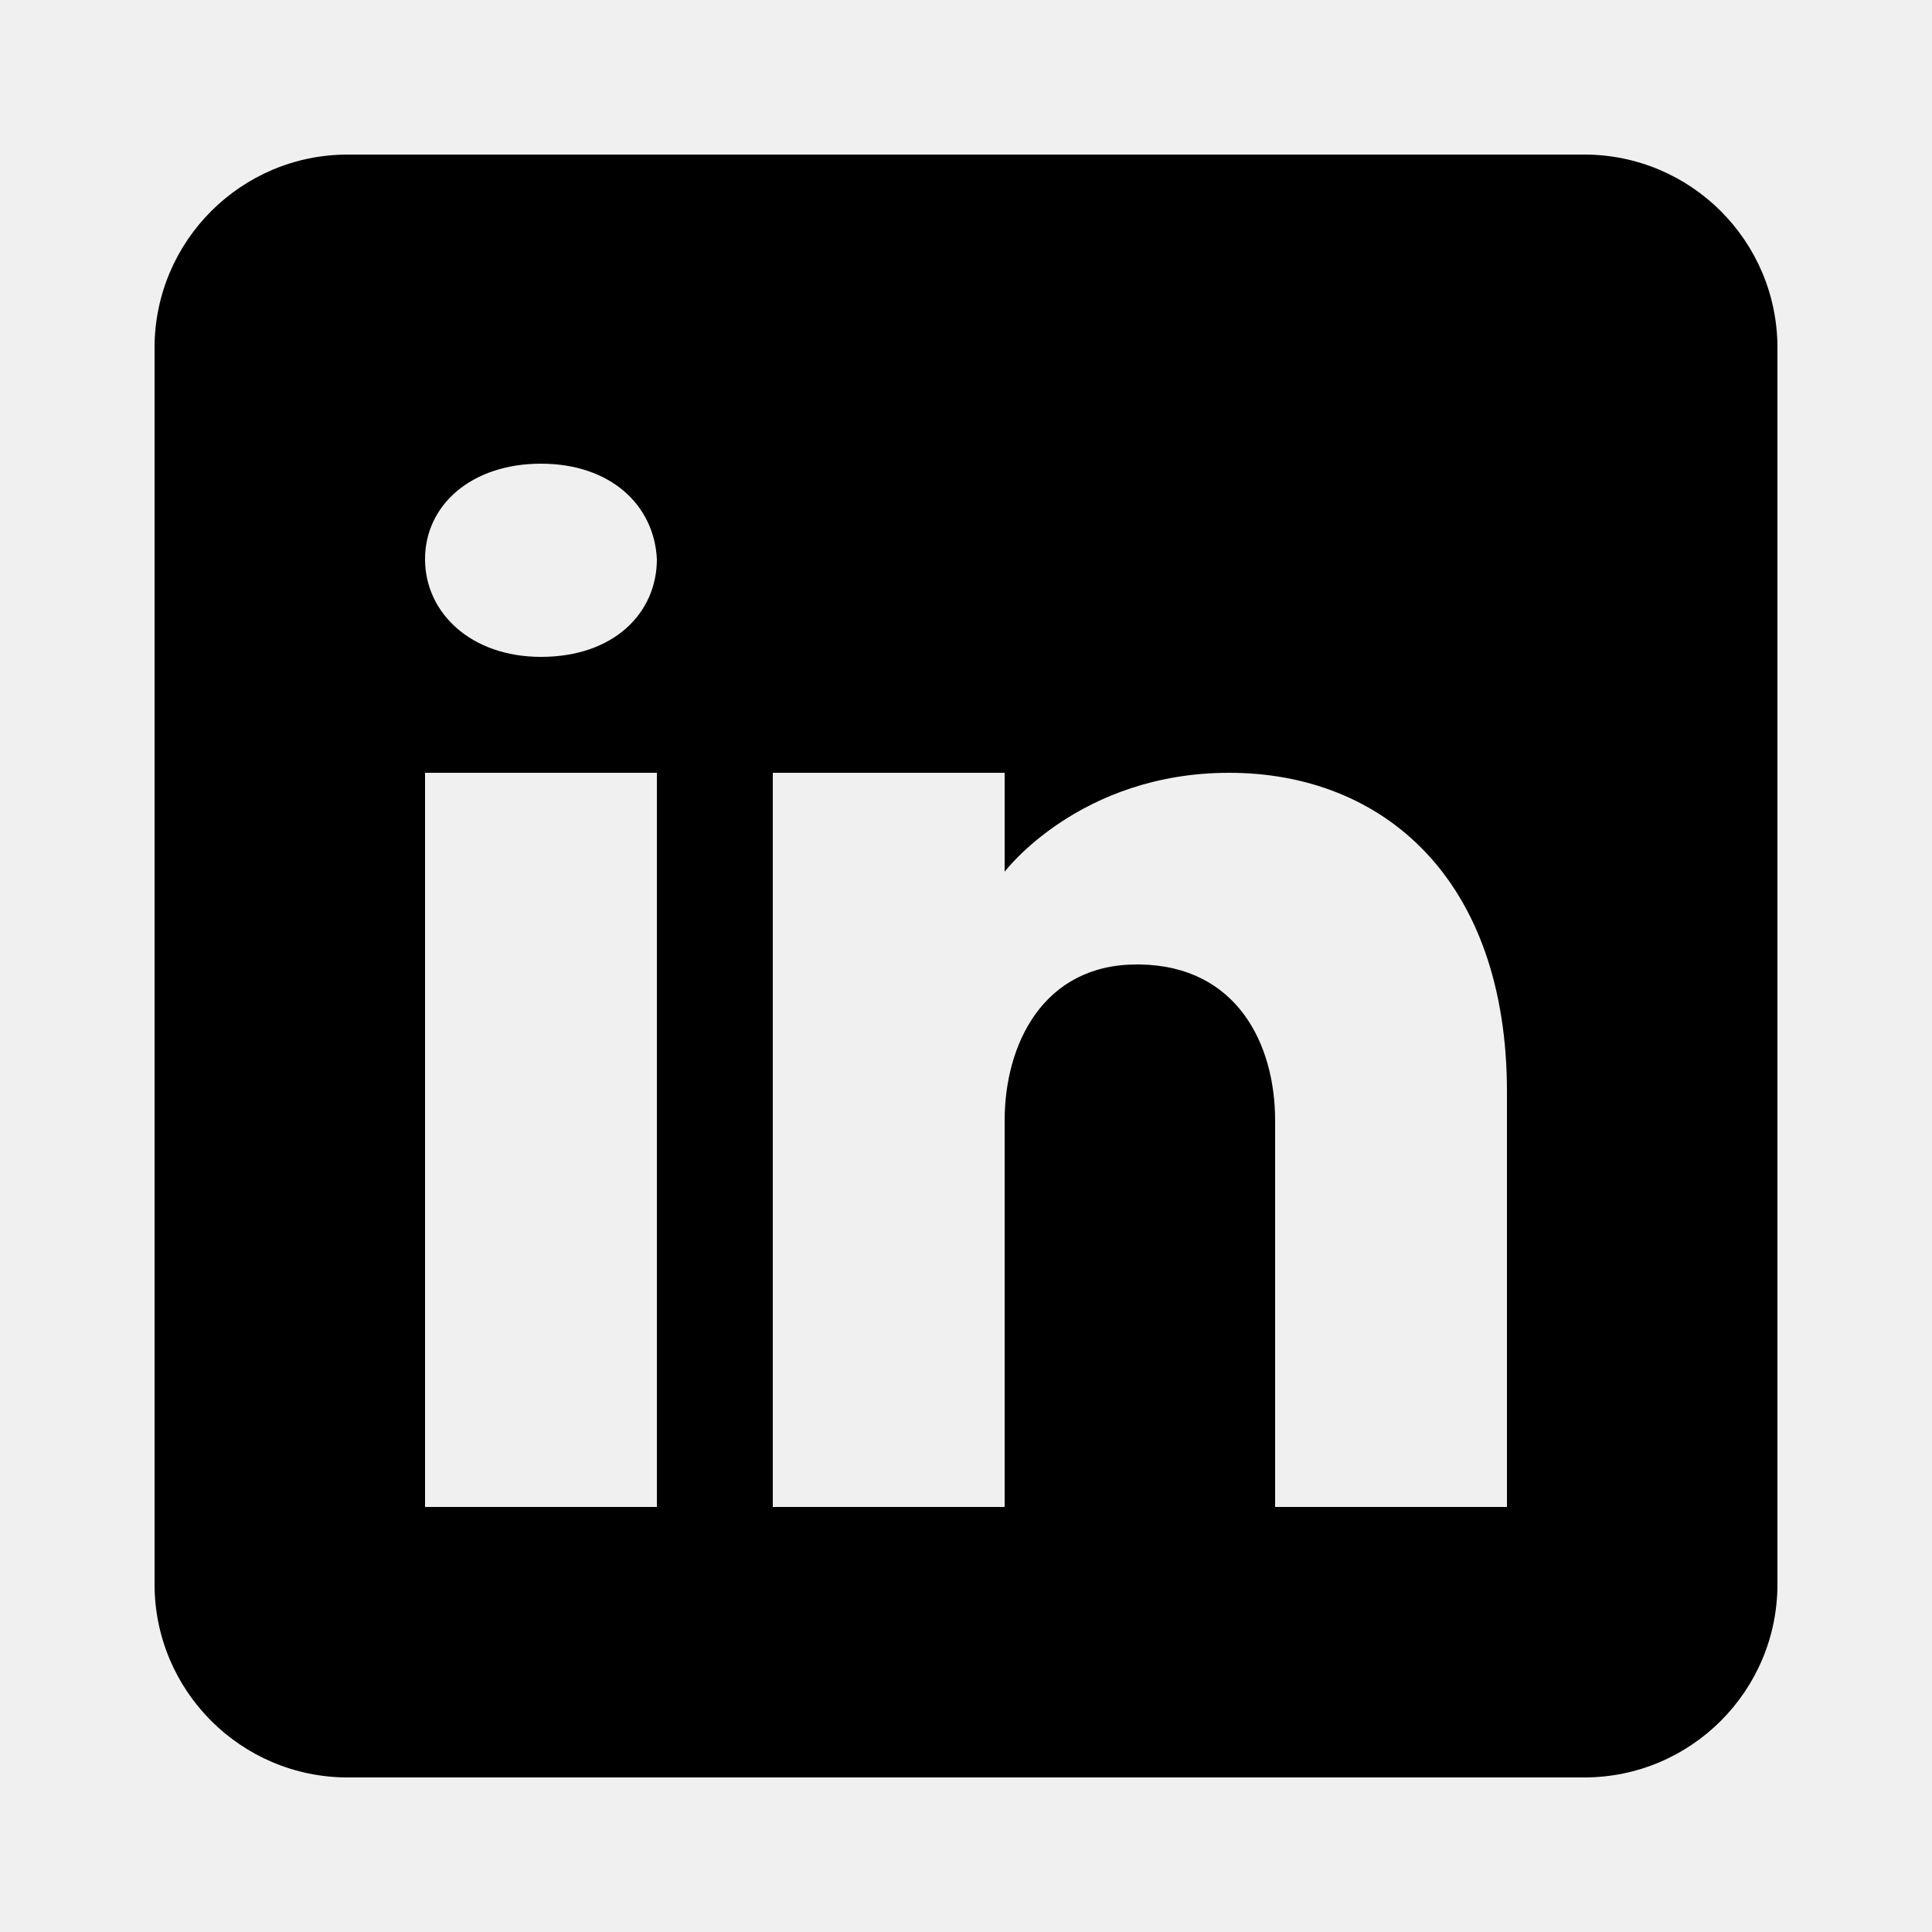
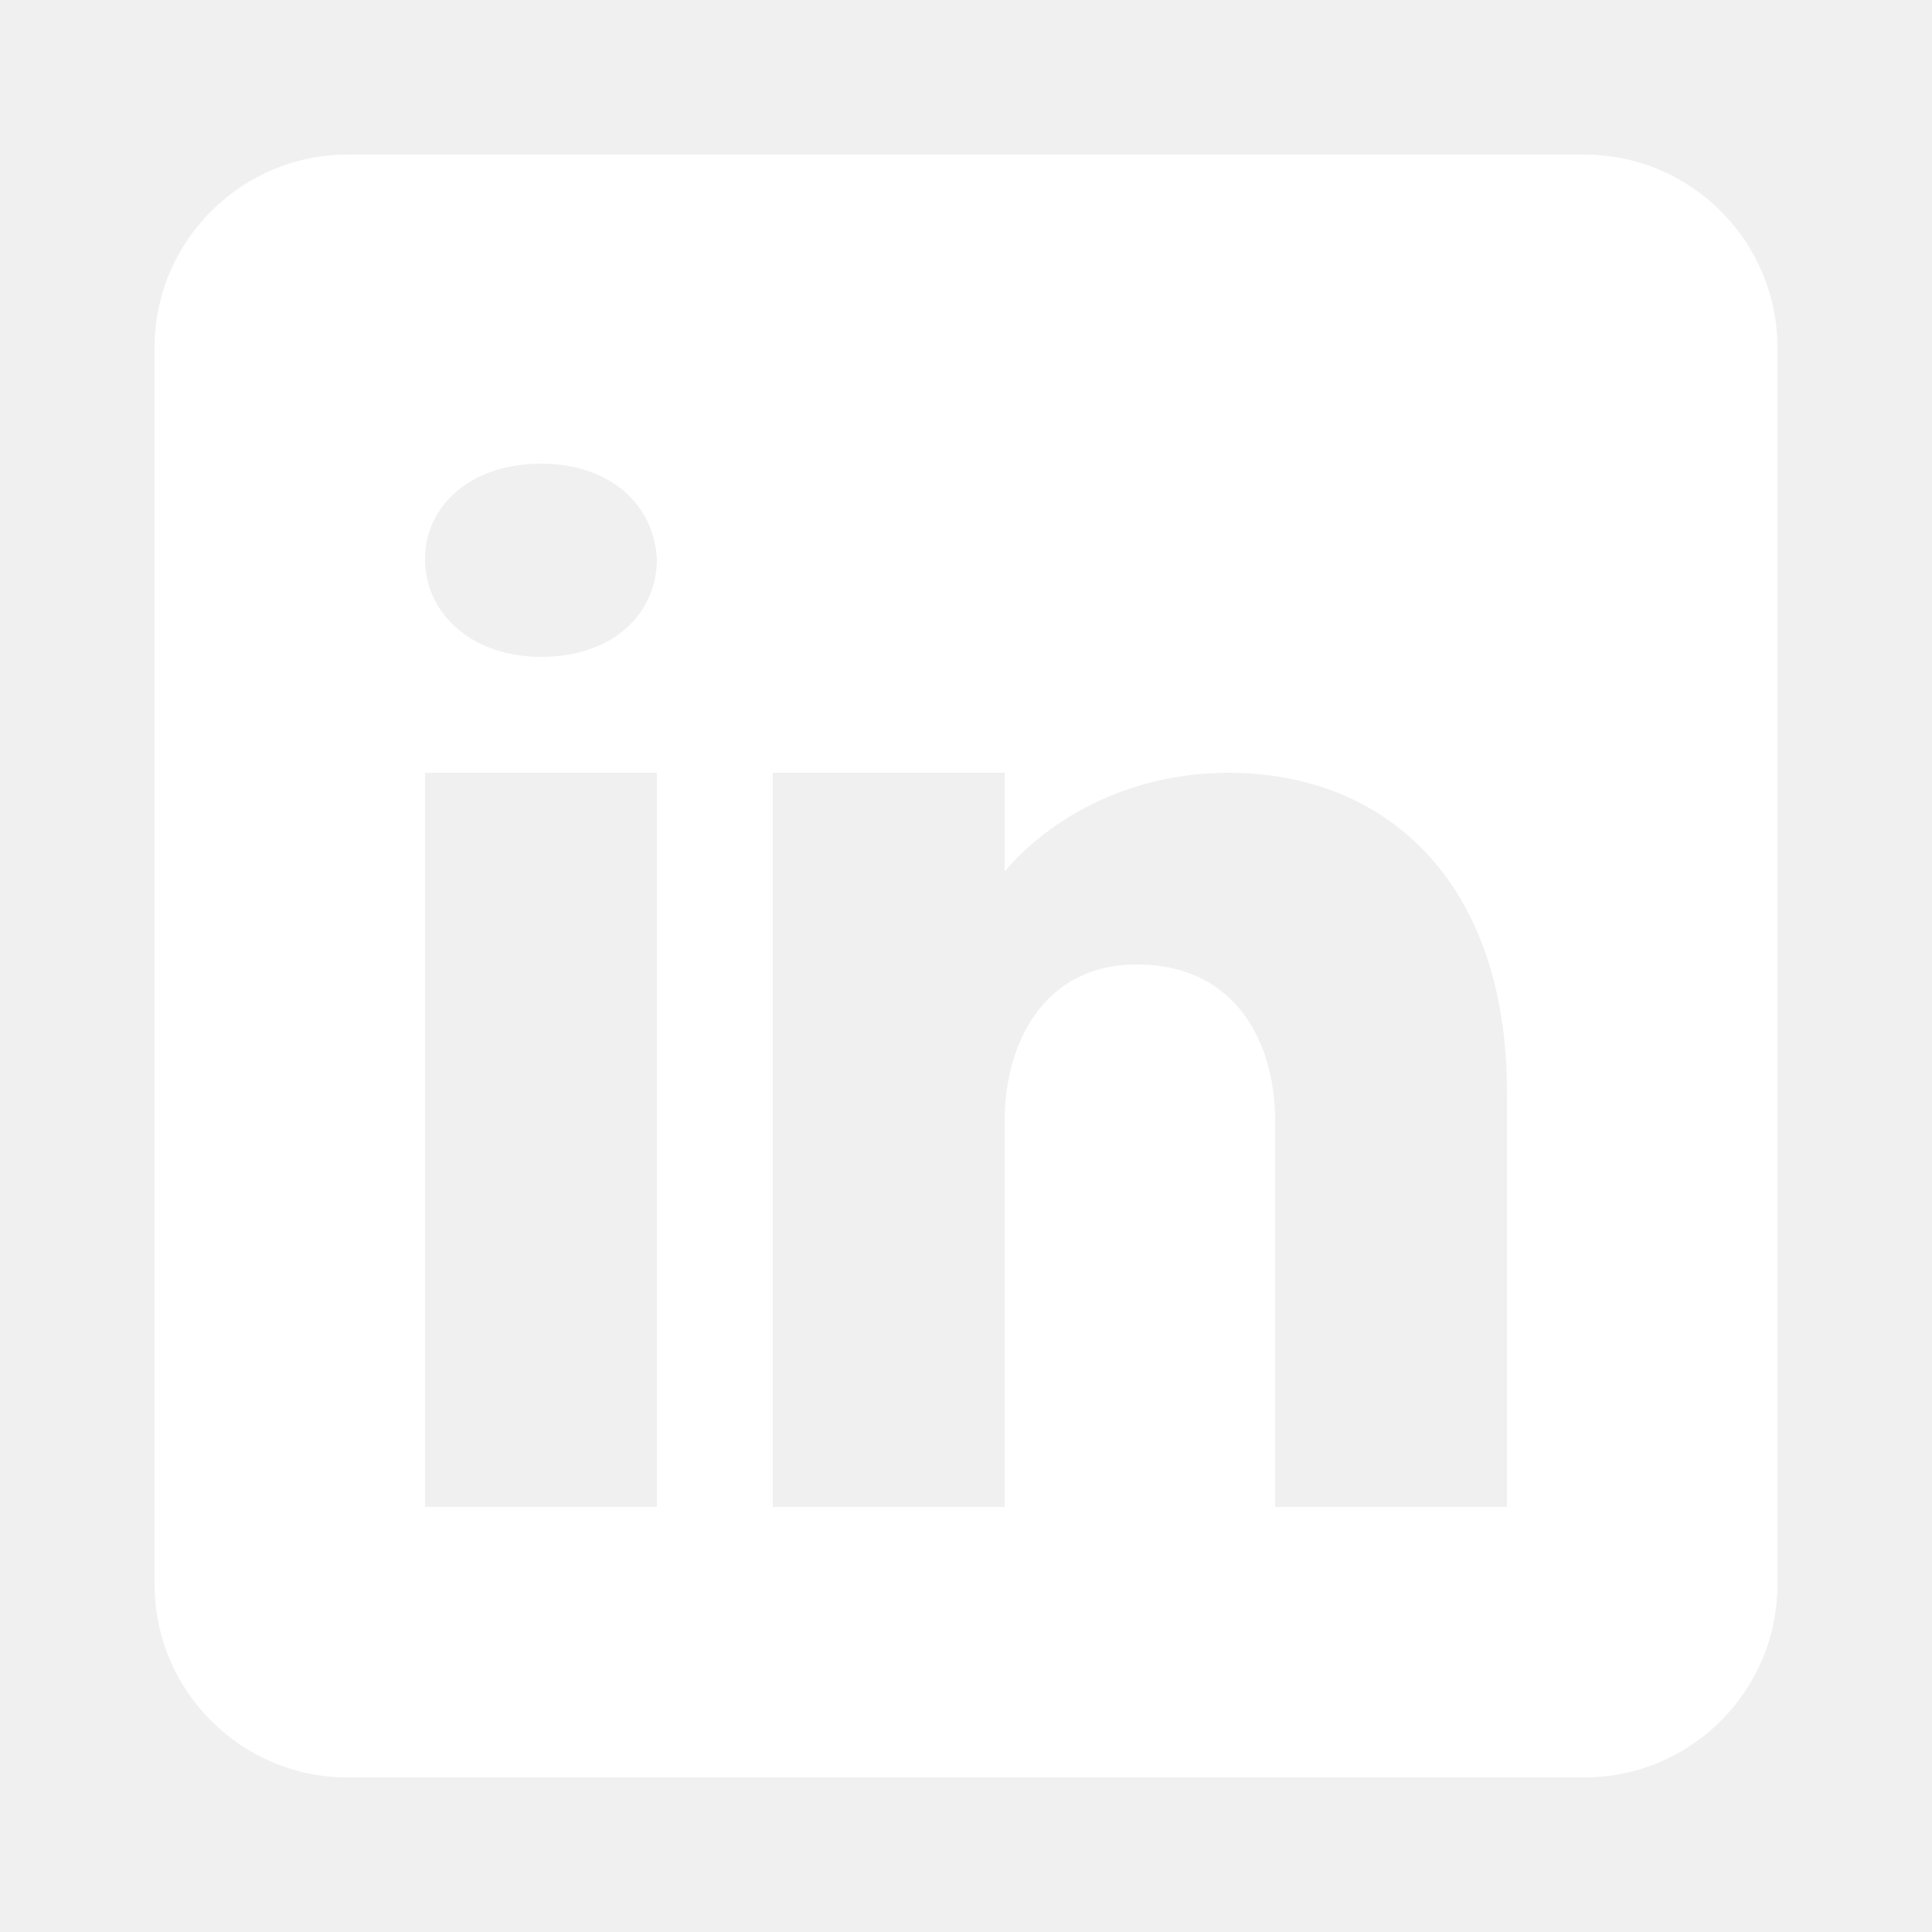
- <svg xmlns="http://www.w3.org/2000/svg" fill="#000000" viewBox="0 0 50 50" width="50px" height="50px">
+ <svg xmlns="http://www.w3.org/2000/svg" fill="#FFFFFF" viewBox="0 0 50 50" width="50px" height="50px">
  <path d="M41,4H9C6.24,4,4,6.24,4,9v32c0,2.76,2.24,5,5,5h32c2.76,0,5-2.24,5-5V9C46,6.24,43.76,4,41,4z M17,20v19h-6V20H17z M11,14.47c0-1.4,1.2-2.47,3-2.47s2.93,1.07,3,2.47c0,1.4-1.12,2.53-3,2.53C12.2,17,11,15.87,11,14.47z M39,39h-6c0,0,0-9.26,0-10c0-2-1-4-3.5-4.04h-0.08C27,24.96,26,27.02,26,29c0,0.91,0,10,0,10h-6V20h6v2.56c0,0,1.93-2.56,5.81-2.56c3.97,0,7.19,2.73,7.19,8.26V39z" />
</svg>
